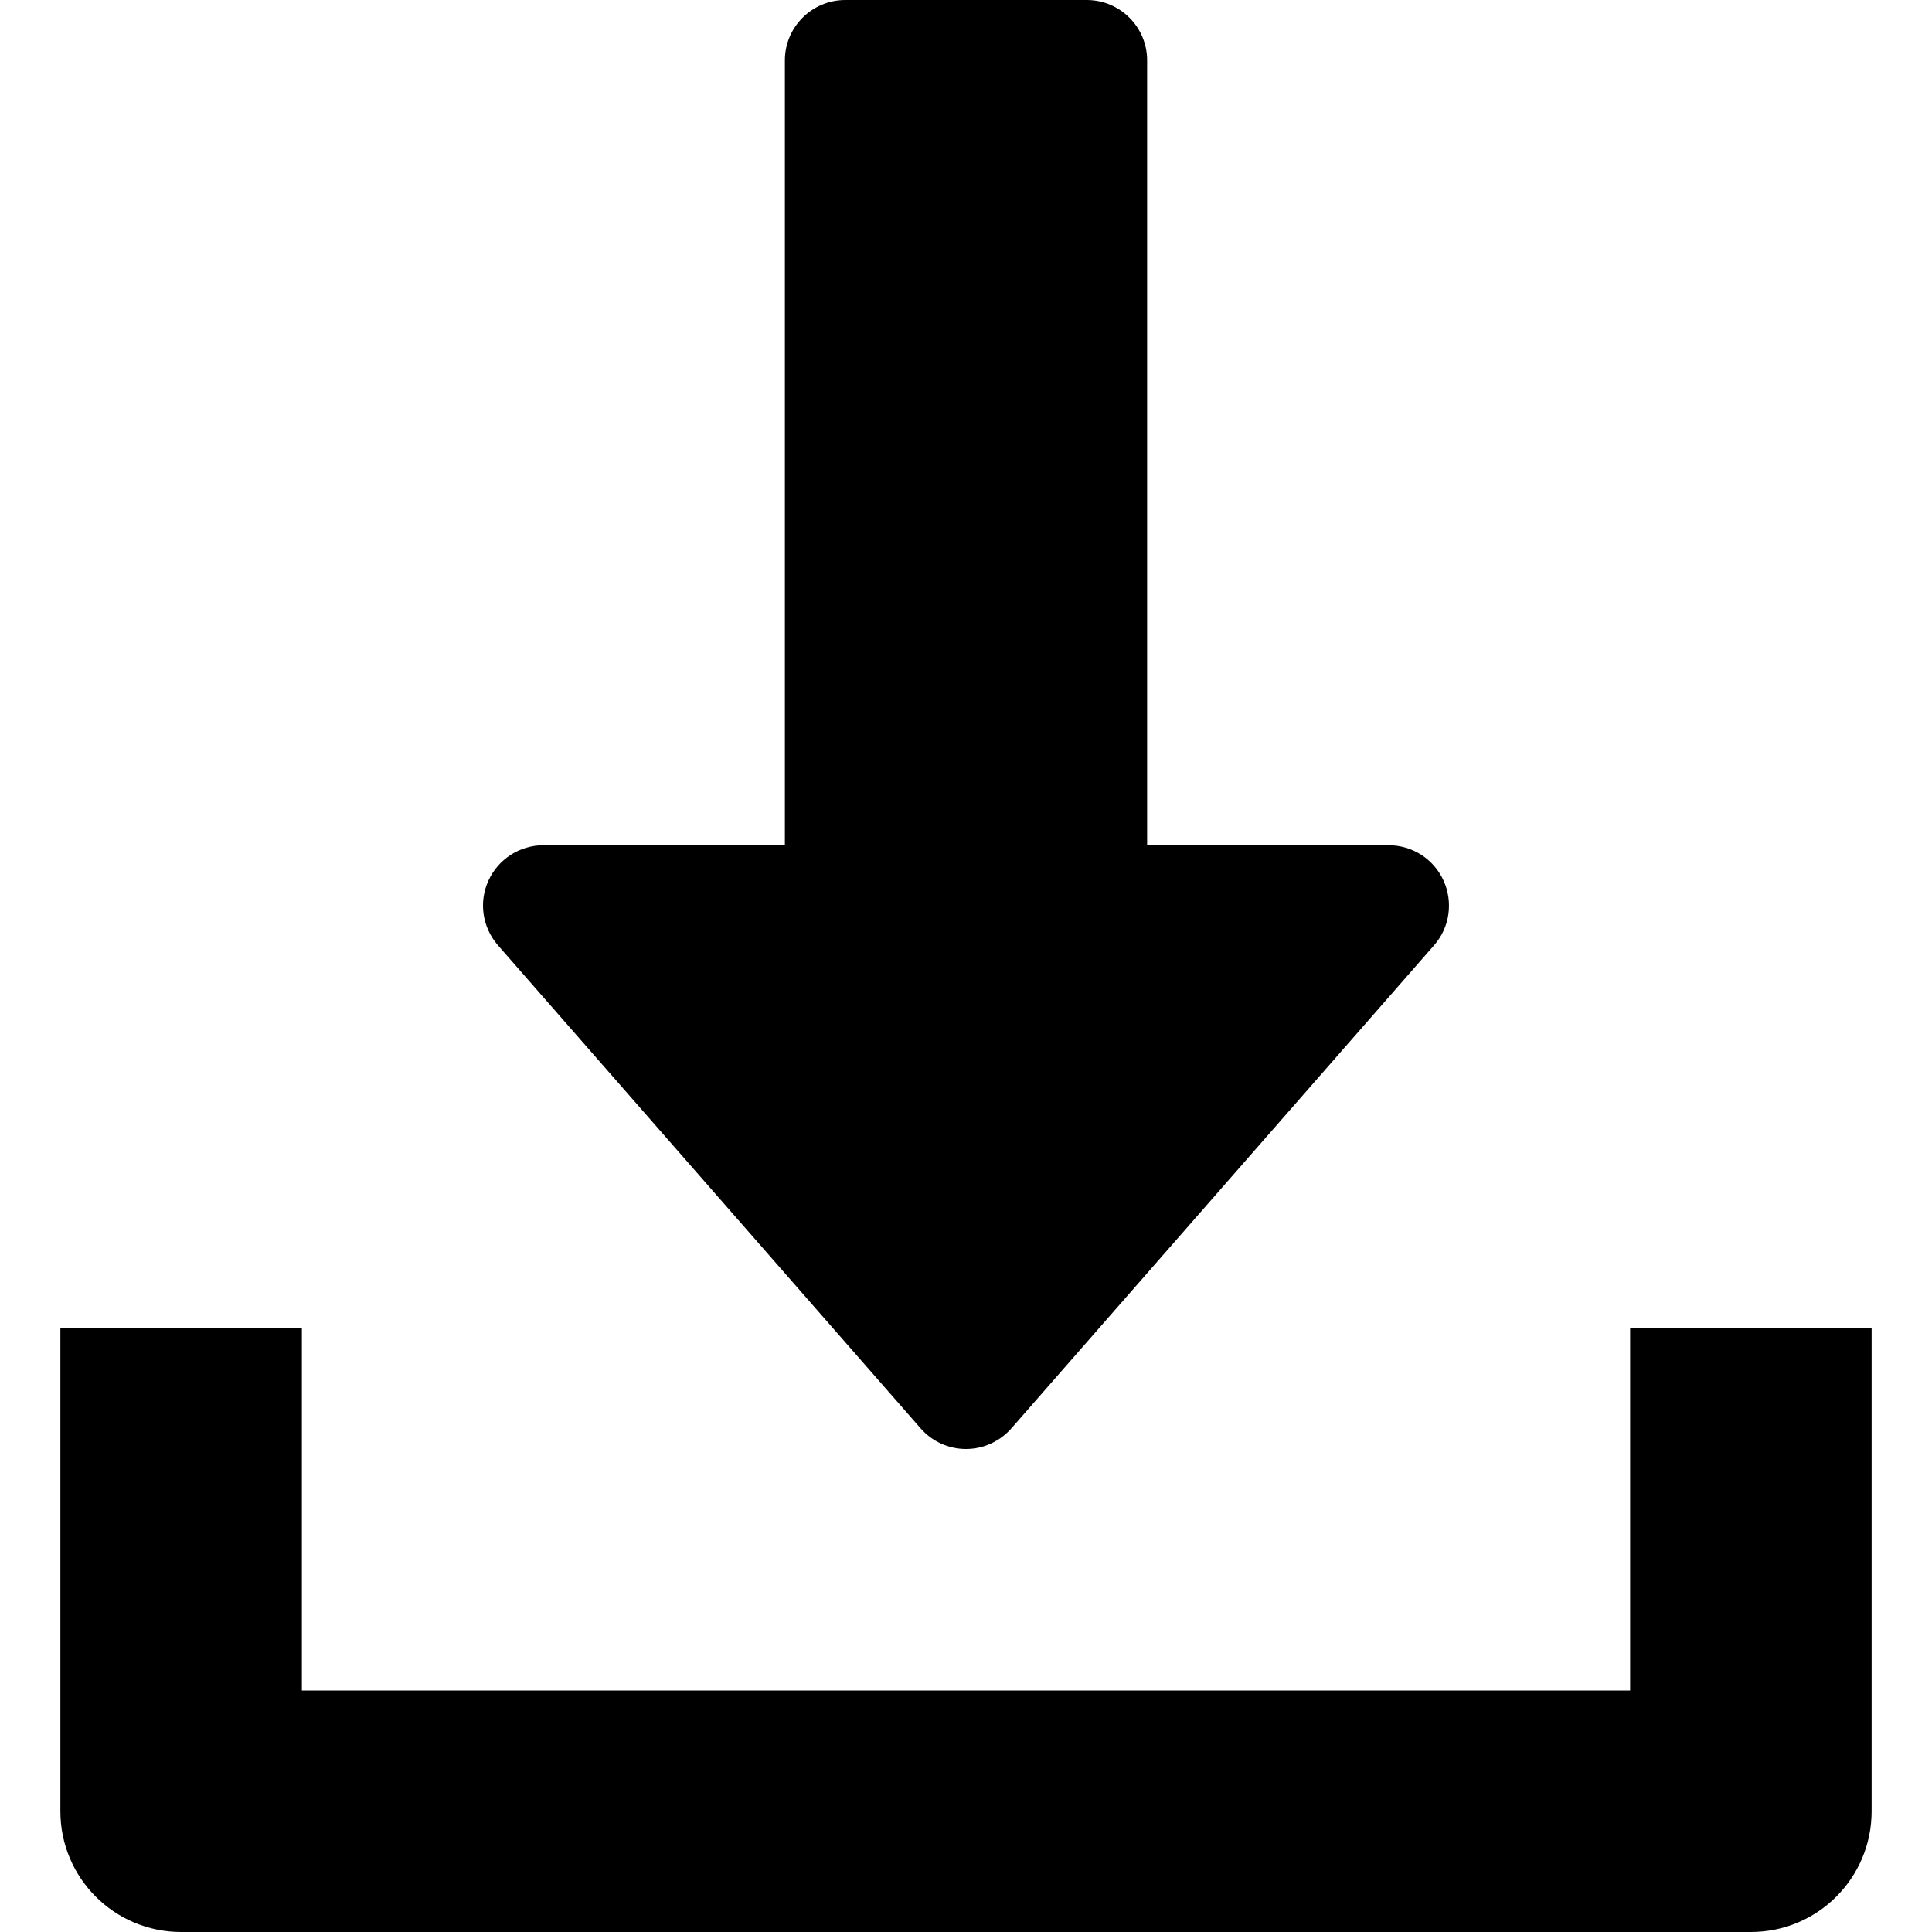
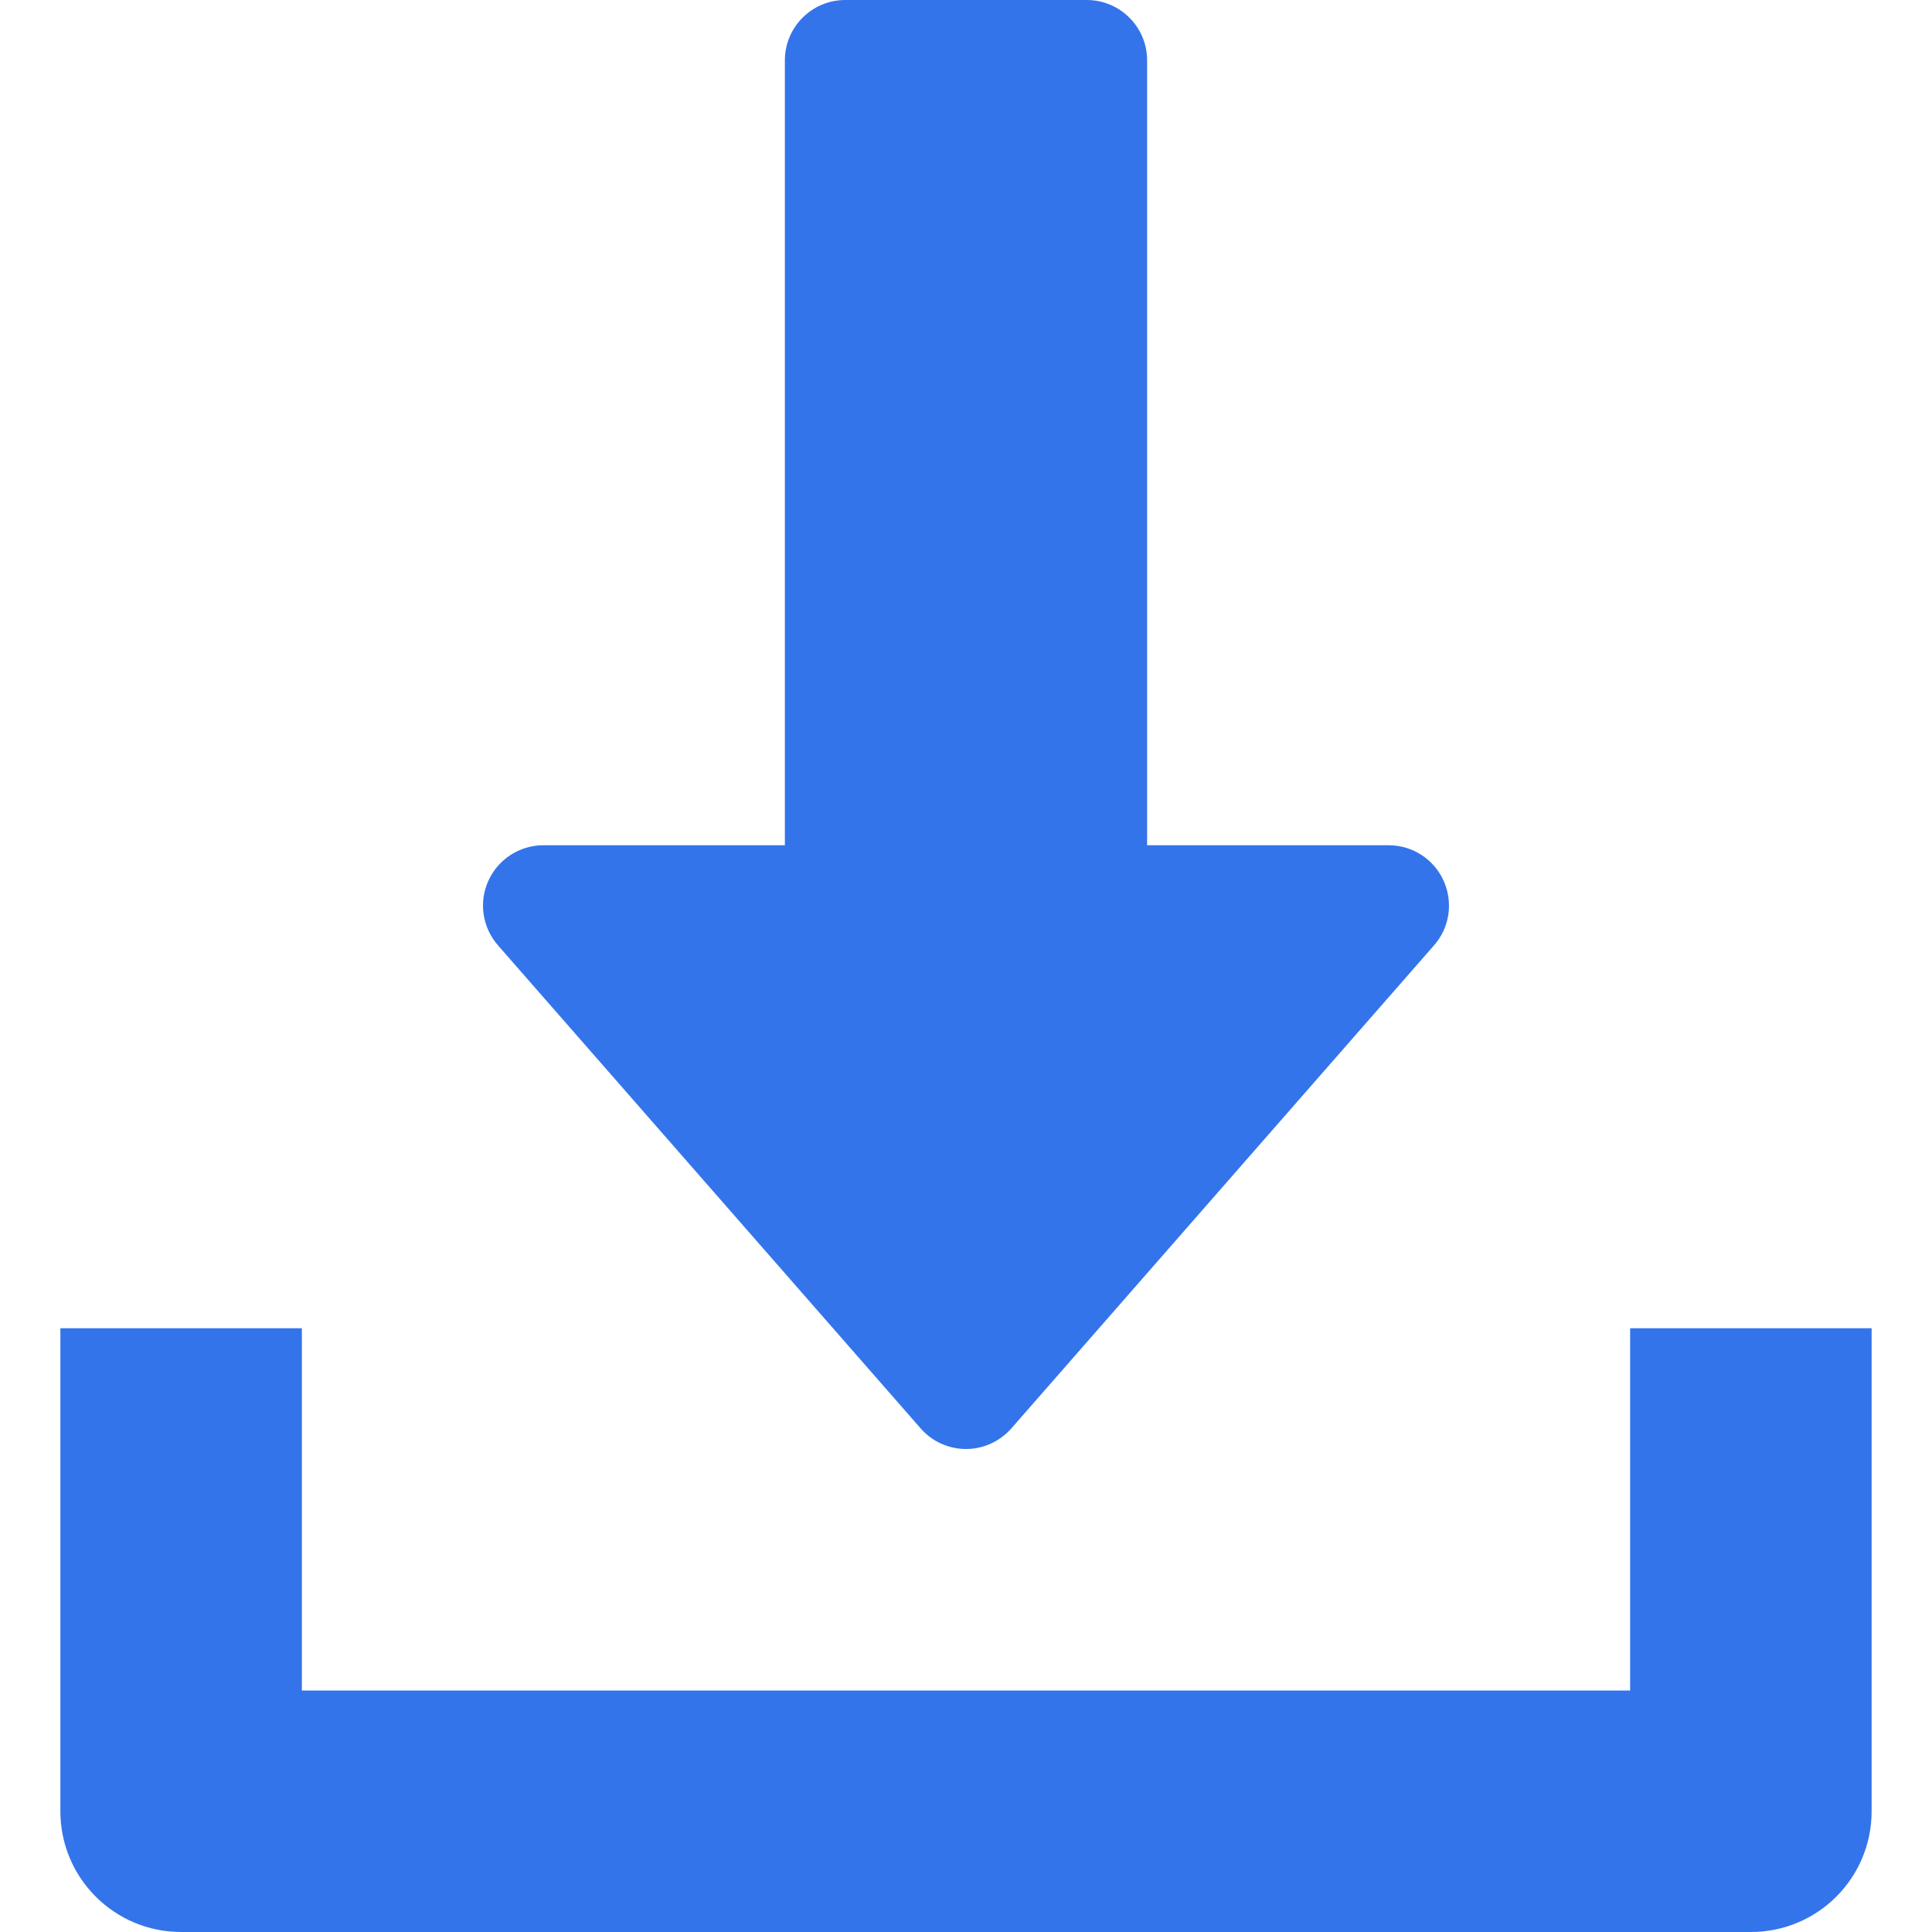
<svg xmlns="http://www.w3.org/2000/svg" version="1.1" id="Capa_1" x="0px" y="0px" viewBox="0 0 512 512" style="enable-background:new 0 0 512 512;" xml:space="preserve">
  <g>
    <g>
-       <path d="M382.56,233.376C379.968,227.648,374.272,224,368,224h-64V16c0-8.832-7.168-16-16-16h-64c-8.832,0-16,7.168-16,16v208h-64    c-6.272,0-11.968,3.68-14.56,9.376c-2.624,5.728-1.6,12.416,2.528,17.152l112,128c3.04,3.488,7.424,5.472,12.032,5.472    c4.608,0,8.992-2.016,12.032-5.472l112-128C384.192,245.824,385.152,239.104,382.56,233.376z" />
+       <path style="fill:#3474eb;" d="M382.56,233.376C379.968,227.648,374.272,224,368,224h-64V16c0-8.832-7.168-16-16-16h-64c-8.832,0-16,7.168-16,16v208h-64    c-6.272,0-11.968,3.68-14.56,9.376c-2.624,5.728-1.6,12.416,2.528,17.152l112,128c3.04,3.488,7.424,5.472,12.032,5.472    c4.608,0,8.992-2.016,12.032-5.472l112-128C384.192,245.824,385.152,239.104,382.56,233.376z" />
    </g>
  </g>
  <g>
    <g>
-       <path d="M432,352v96H80v-96H16v128c0,17.696,14.336,32,32,32h416c17.696,0,32-14.304,32-32V352H432z" />
+       <path style="fill:#3474eb;" d="M432,352v96H80v-96H16v128c0,17.696,14.336,32,32,32h416c17.696,0,32-14.304,32-32V352H432z" />
    </g>
  </g>
  <g>
</g>
  <g>
</g>
  <g>
</g>
  <g>
</g>
  <g>
</g>
  <g>
</g>
  <g>
</g>
  <g>
</g>
  <g>
</g>
  <g>
</g>
  <g>
</g>
  <g>
</g>
  <g>
</g>
  <g>
</g>
  <g>
</g>
</svg>
